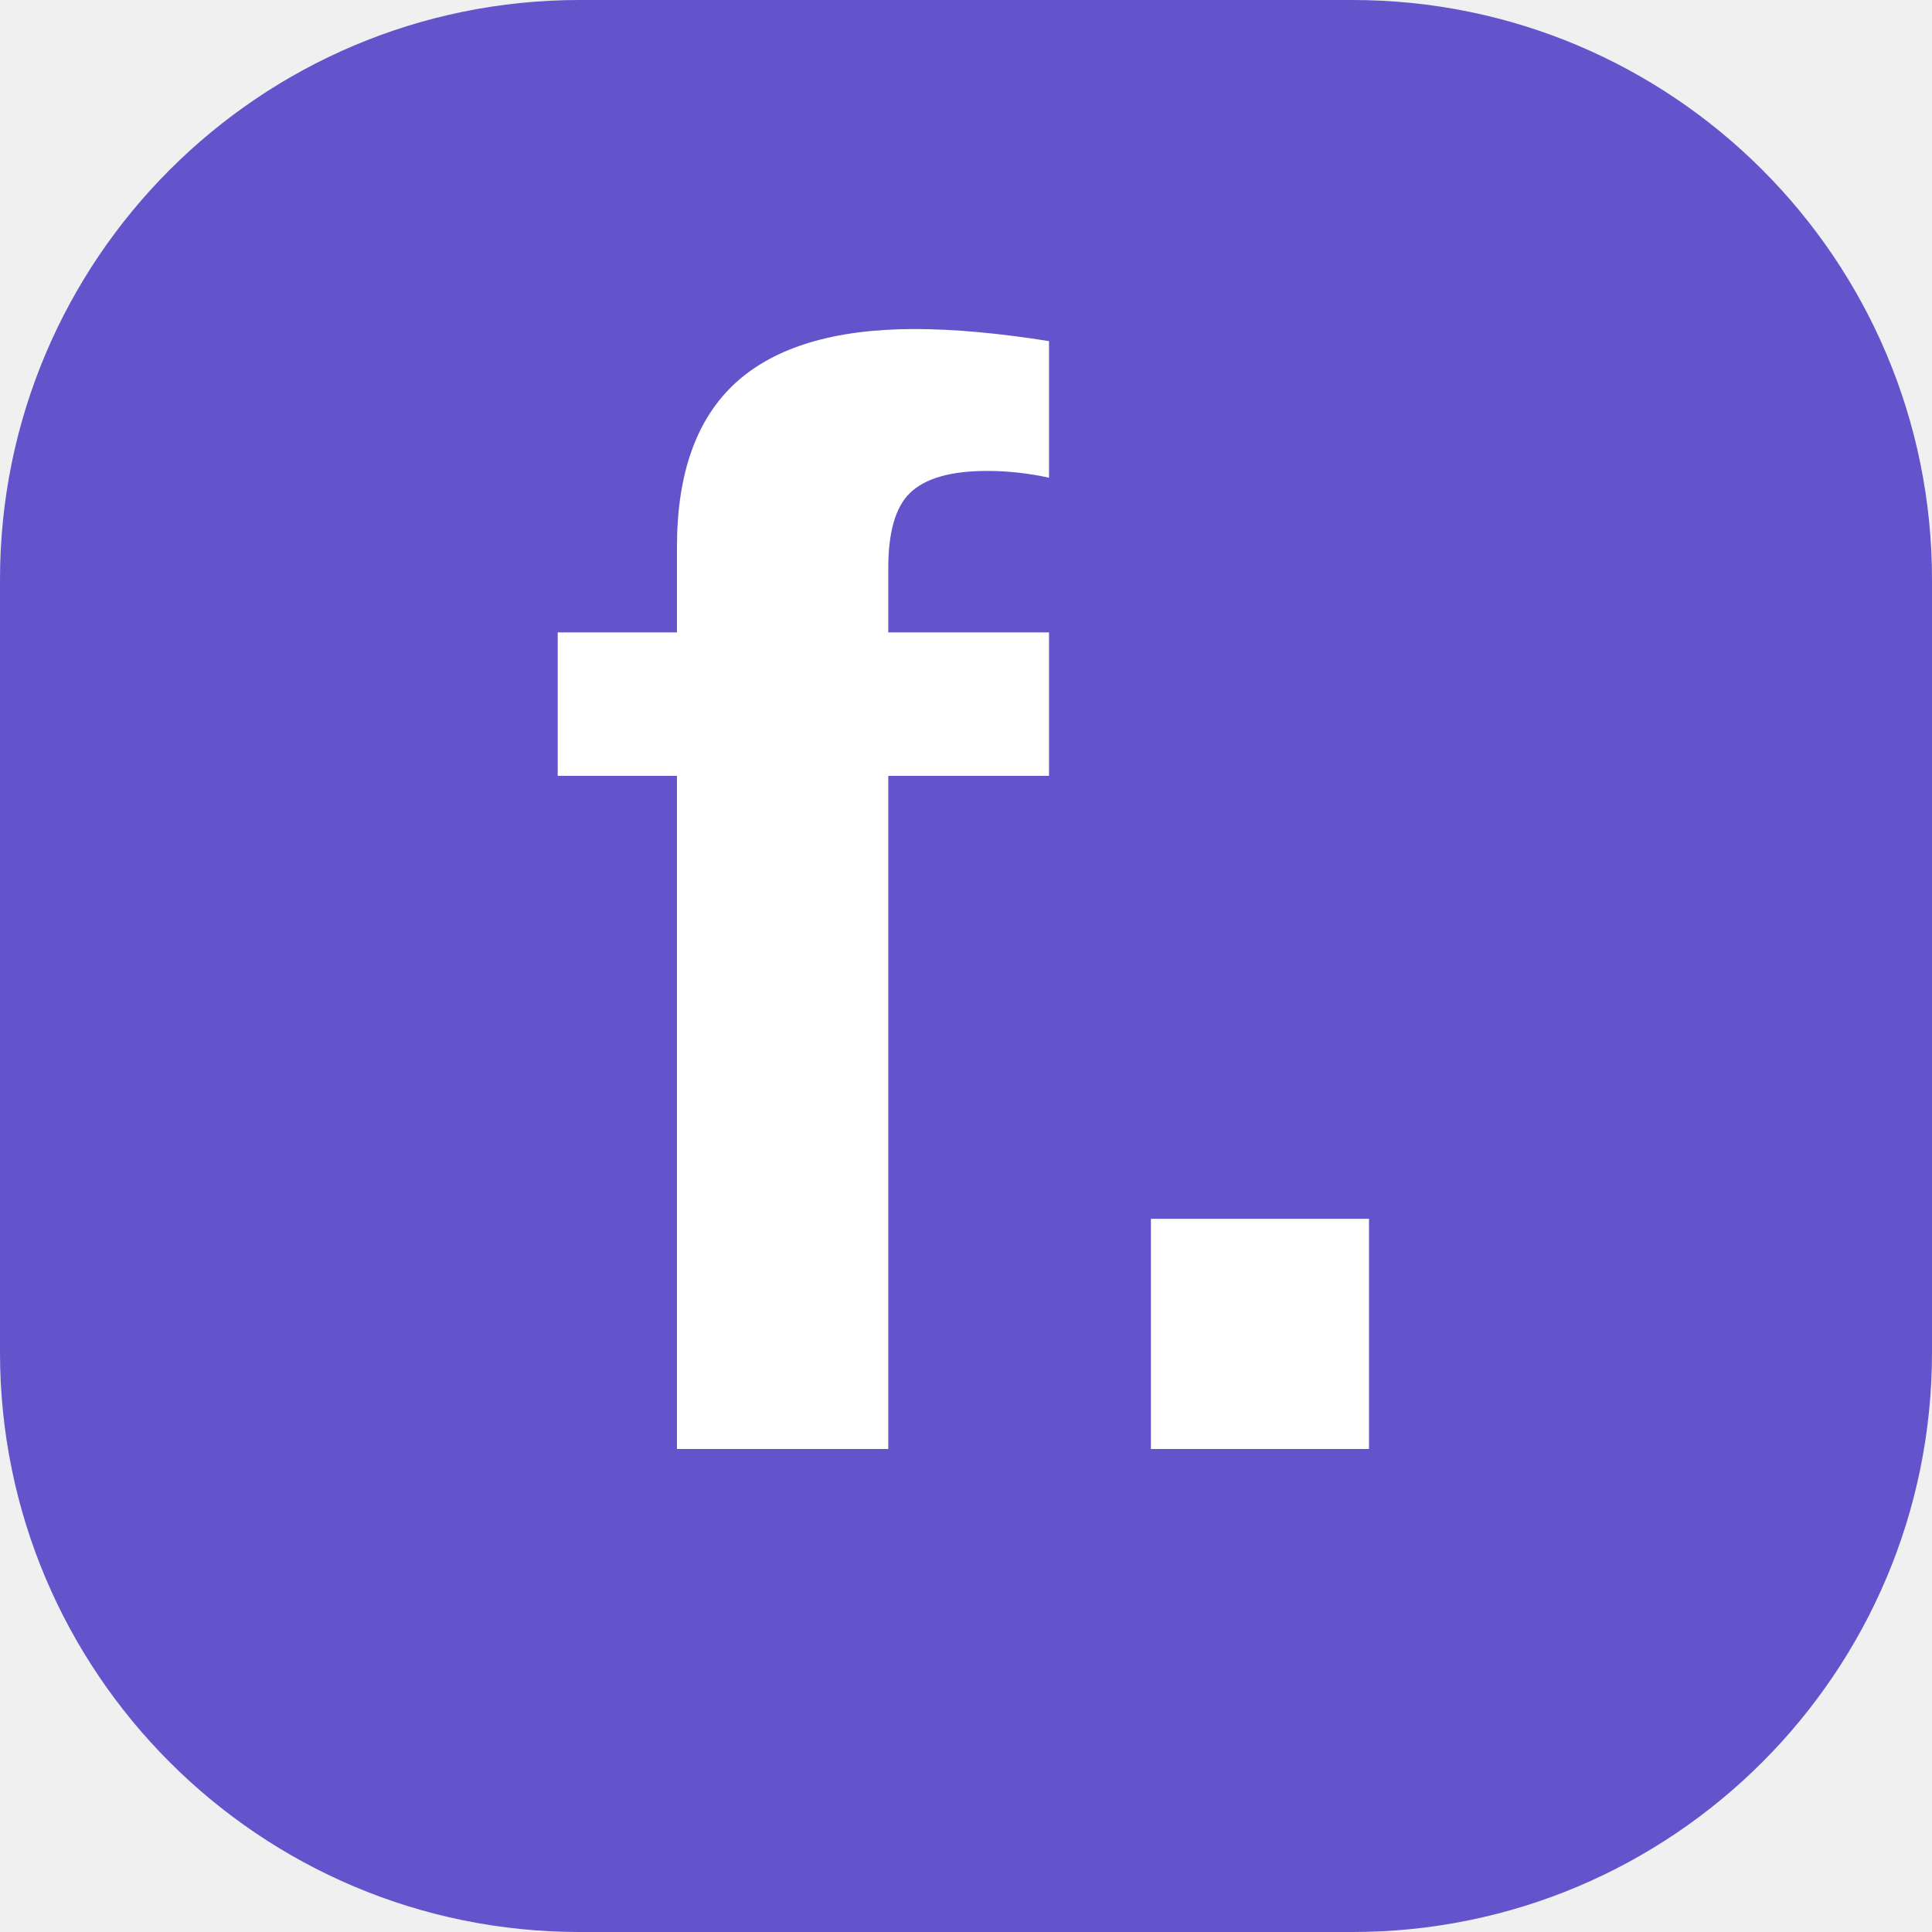
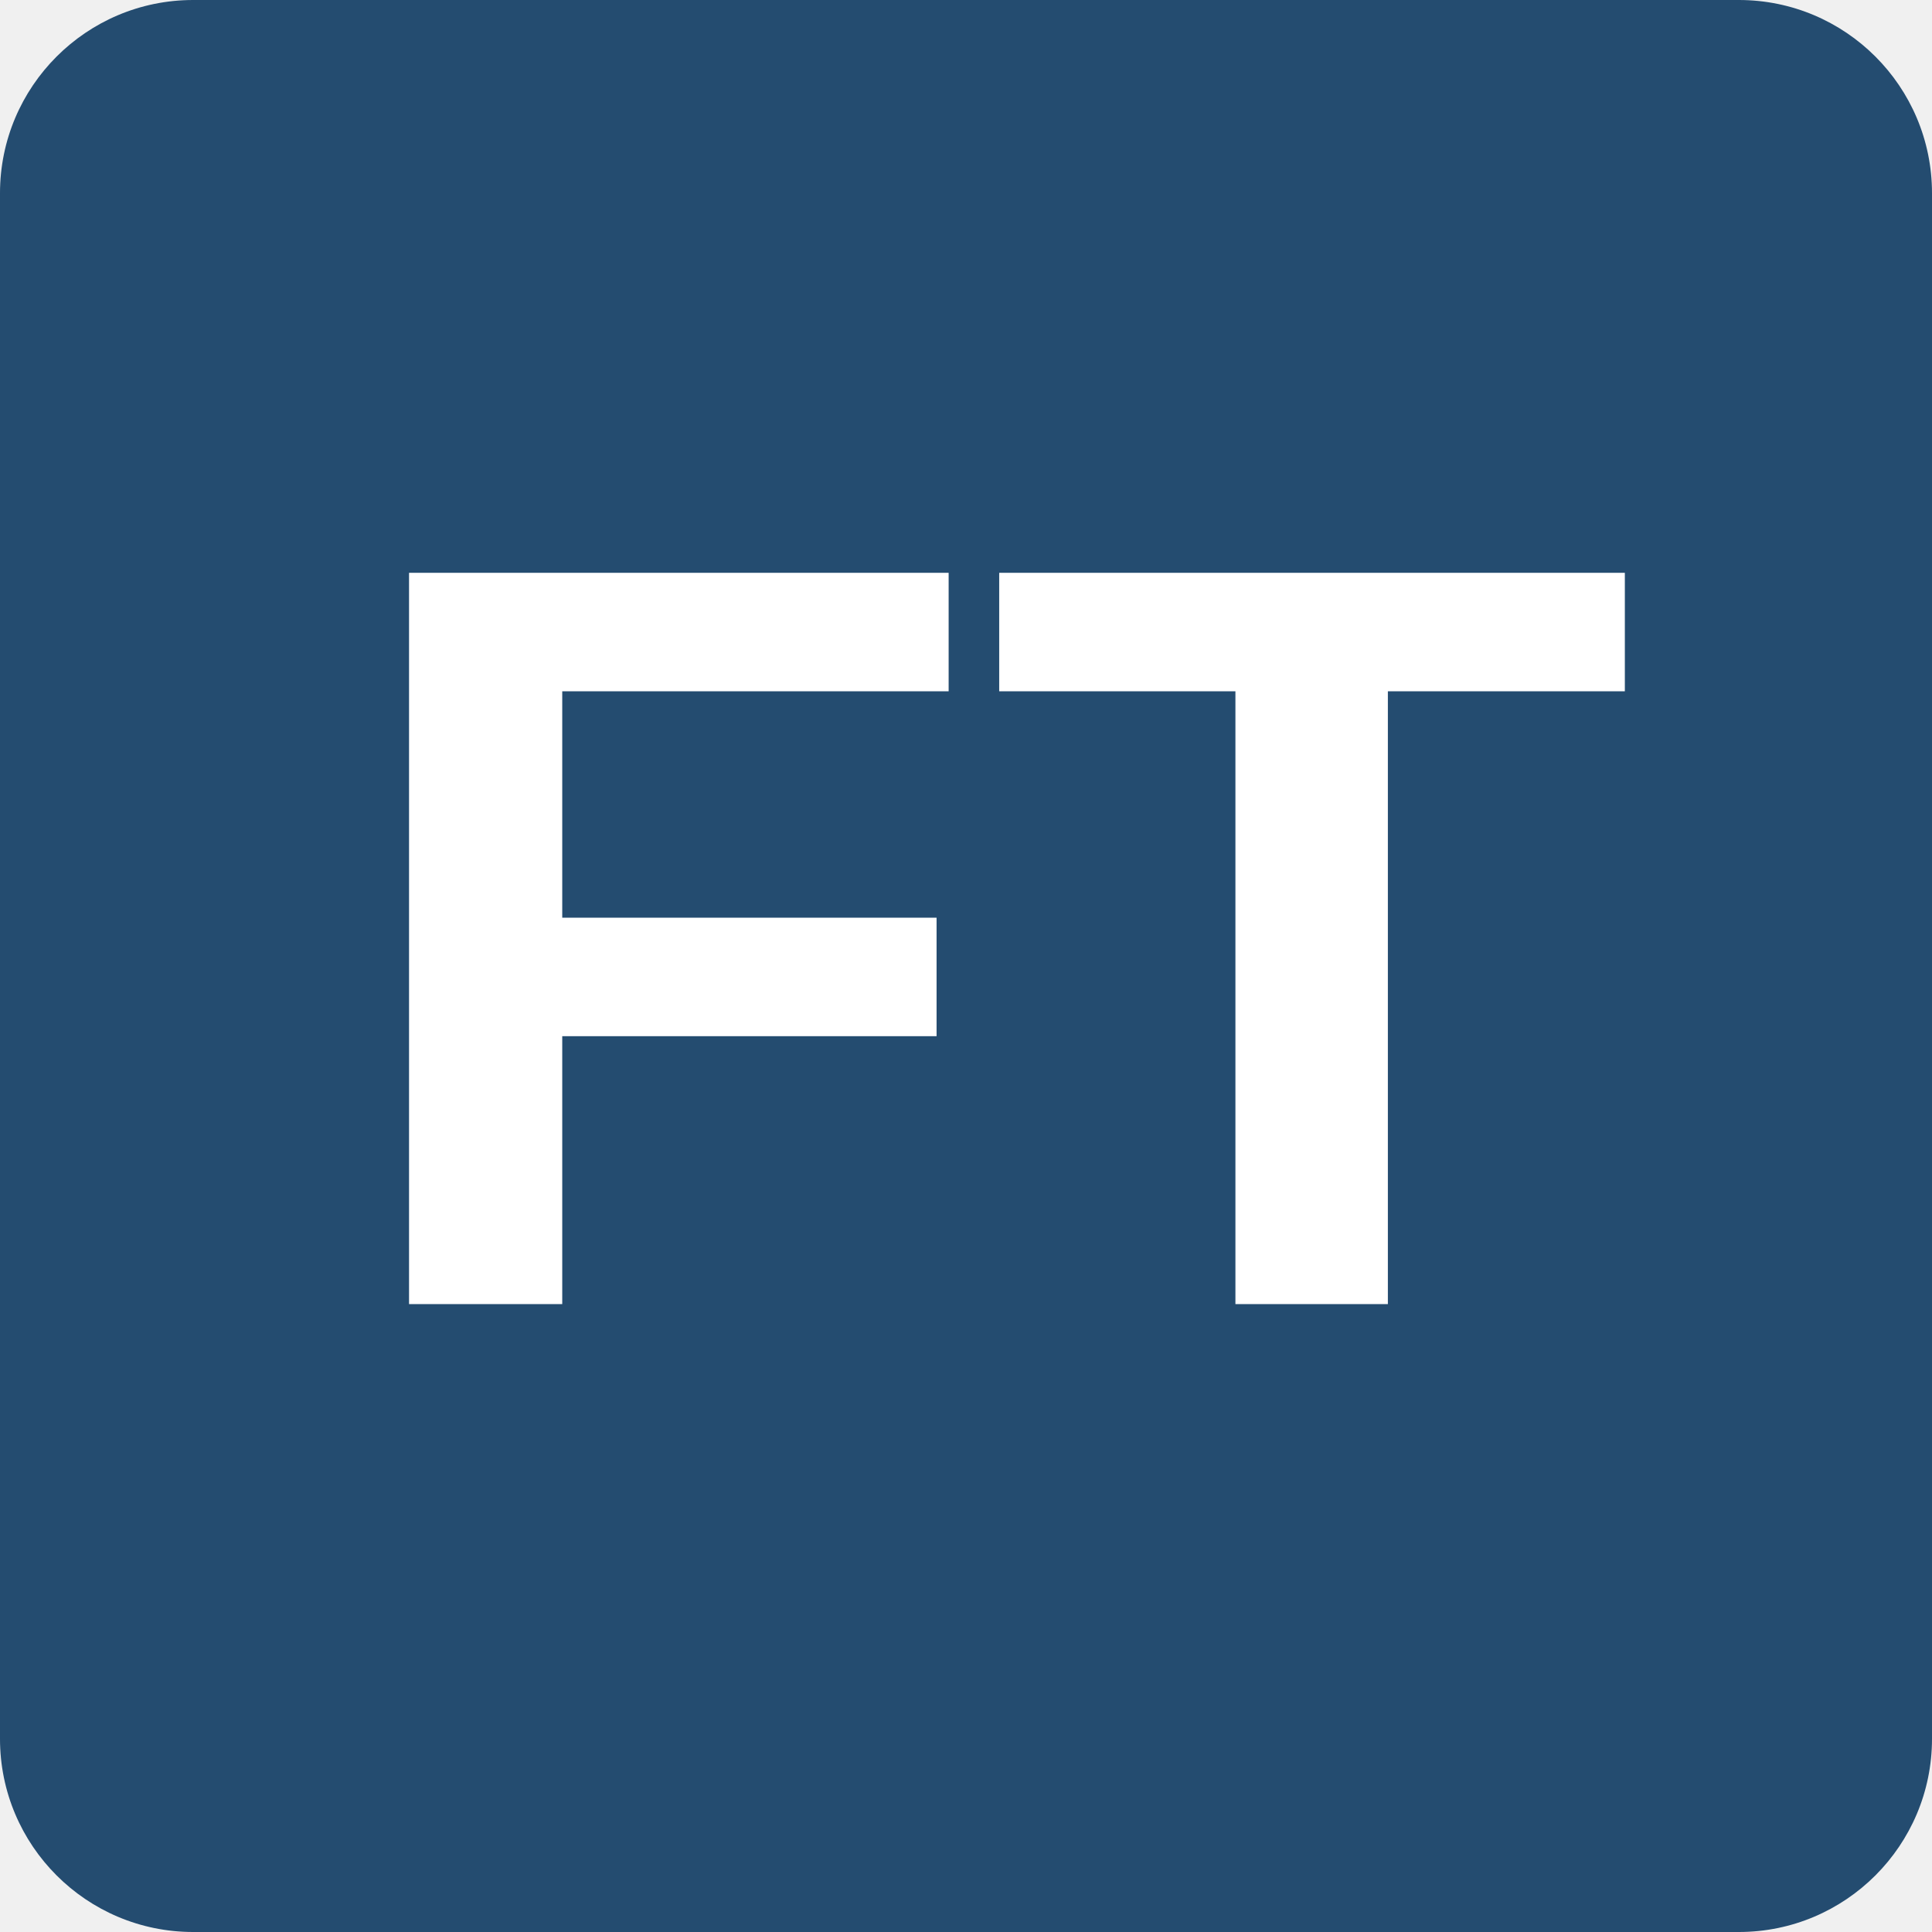
<svg xmlns="http://www.w3.org/2000/svg" viewBox="0 0 40 40">
-   <rect width="40" height="40" rx="12" fill="#6354cb" />
-   <text x="11" y="30" font-family="Arial" font-size="32" font-weight="bold" fill="white">f.</text>
+   <rect width="40" height="40" rx="4" fill="#244c70" />
+   <text x="7" y="27" font-family="Arial,Helvetica,sans-serif" font-size="22" font-weight="bold" fill="white">FT</text>
</svg>
